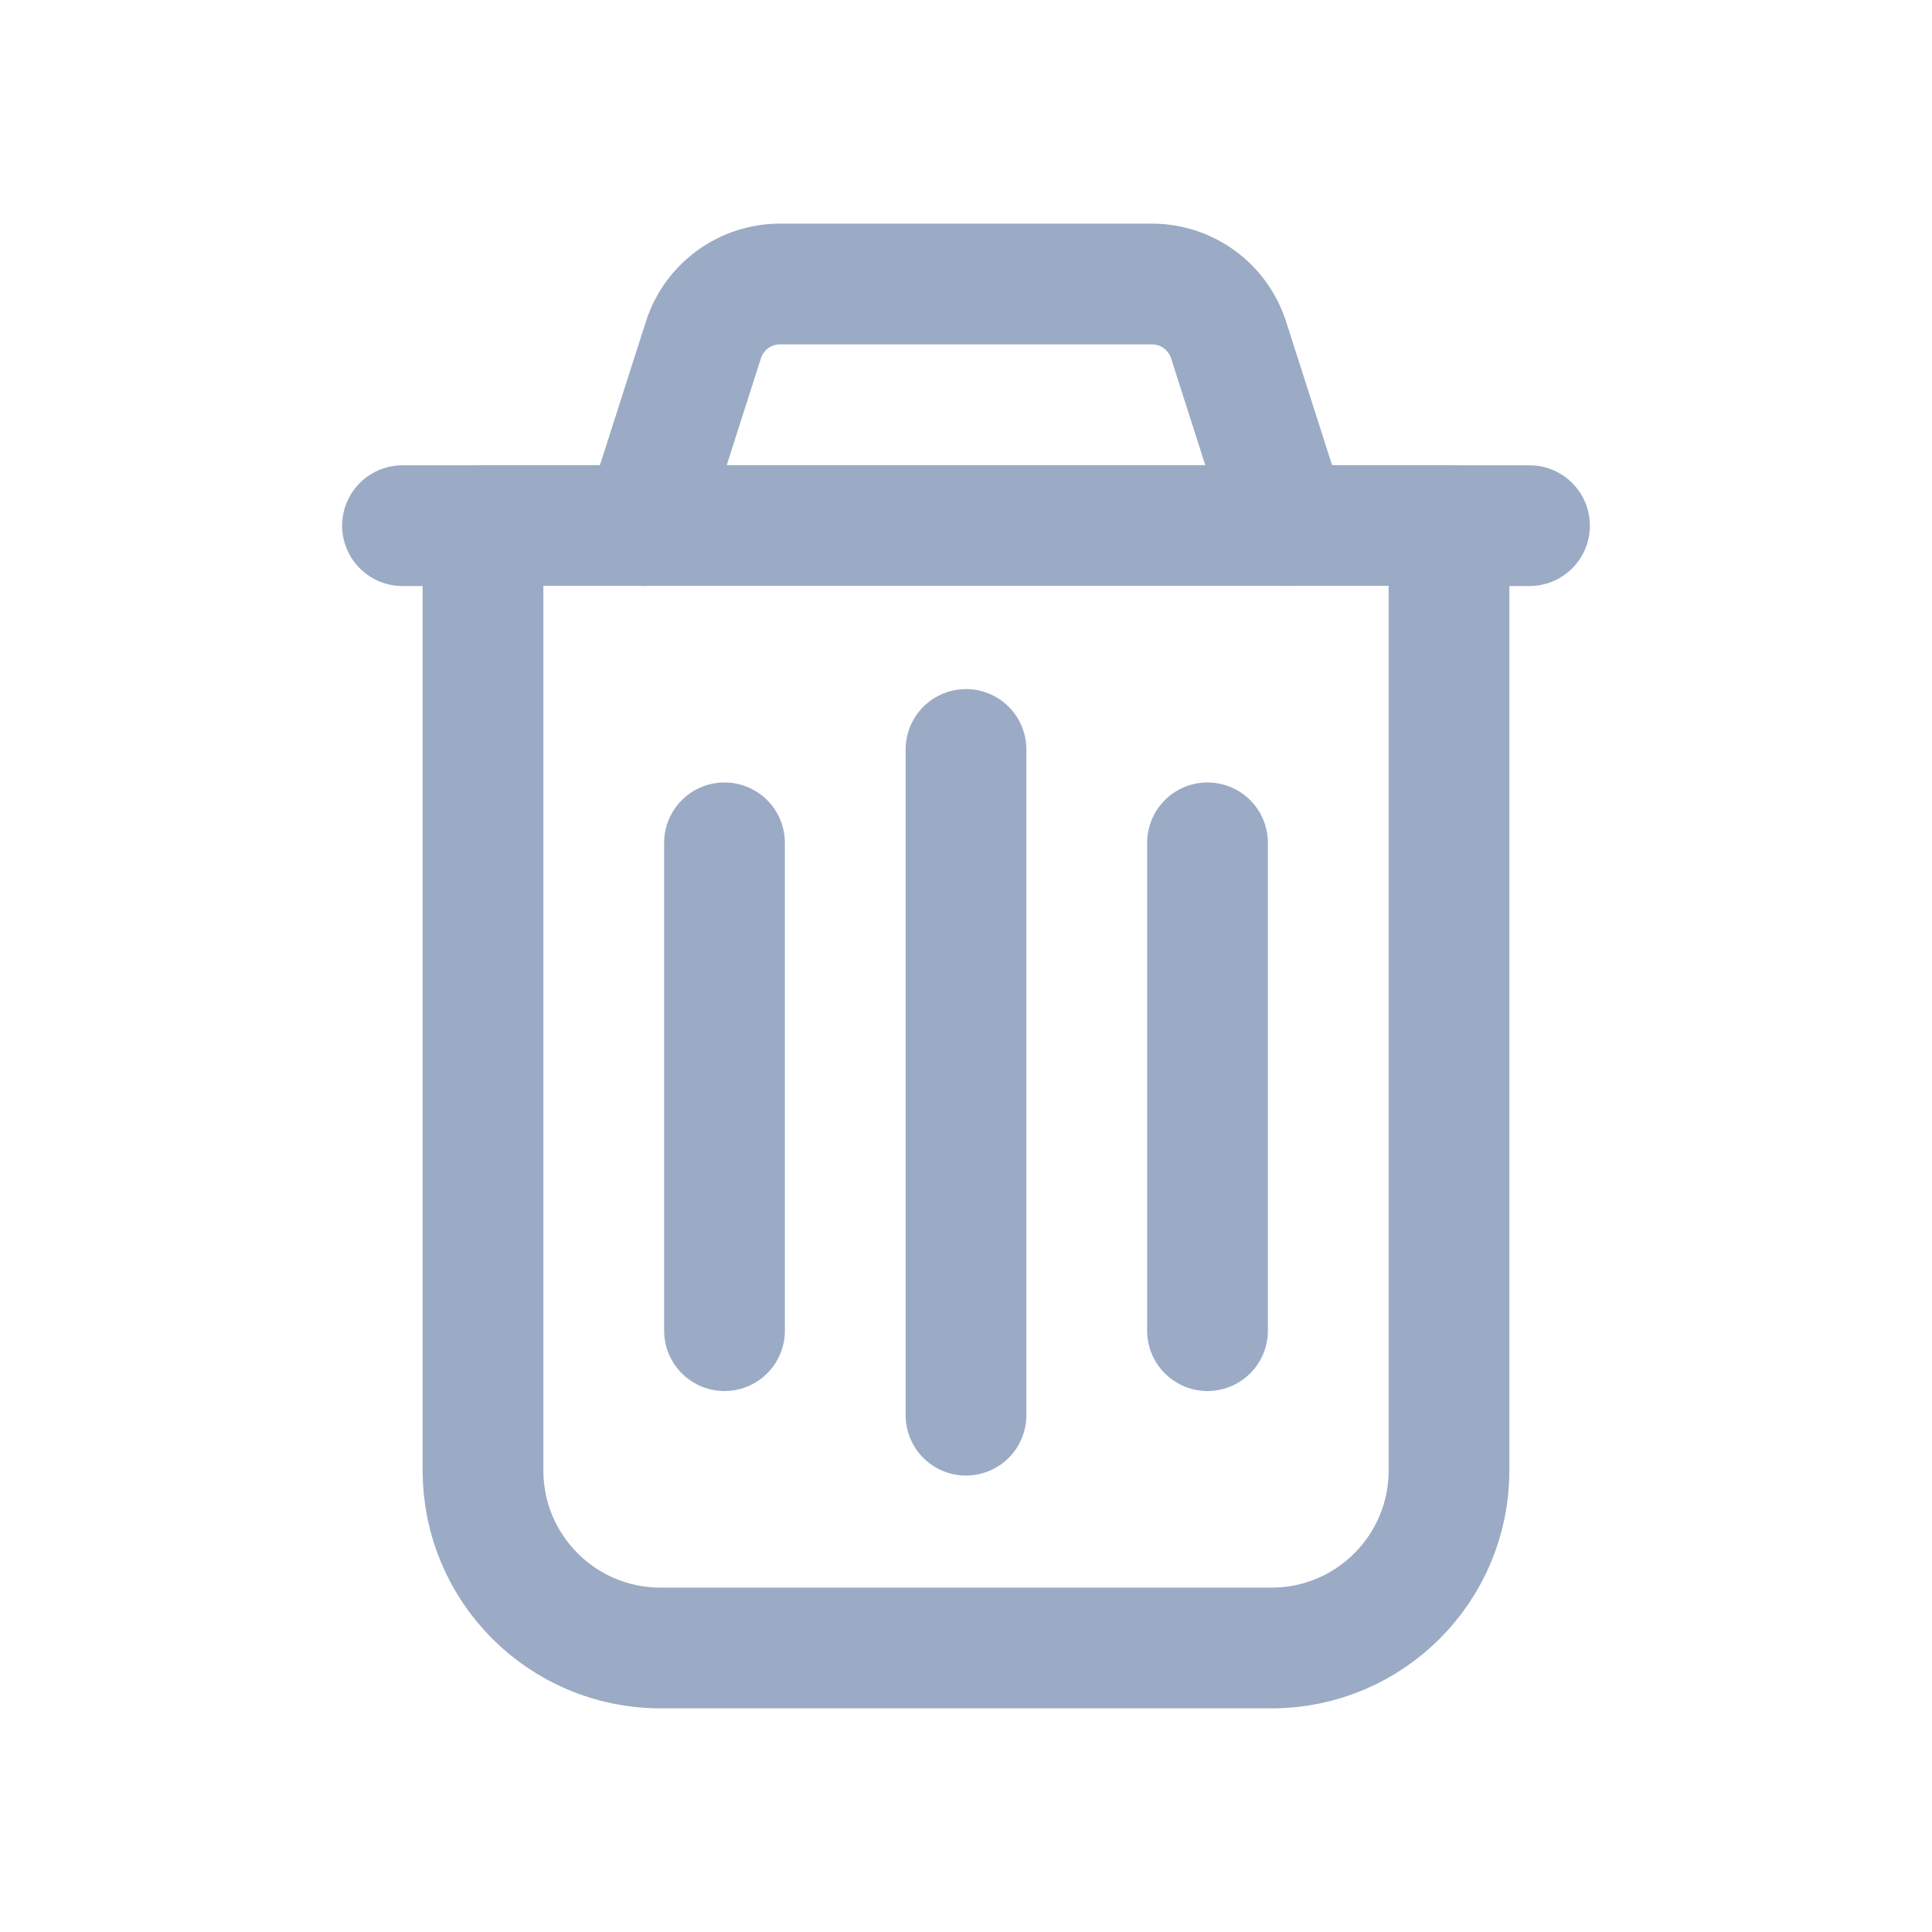
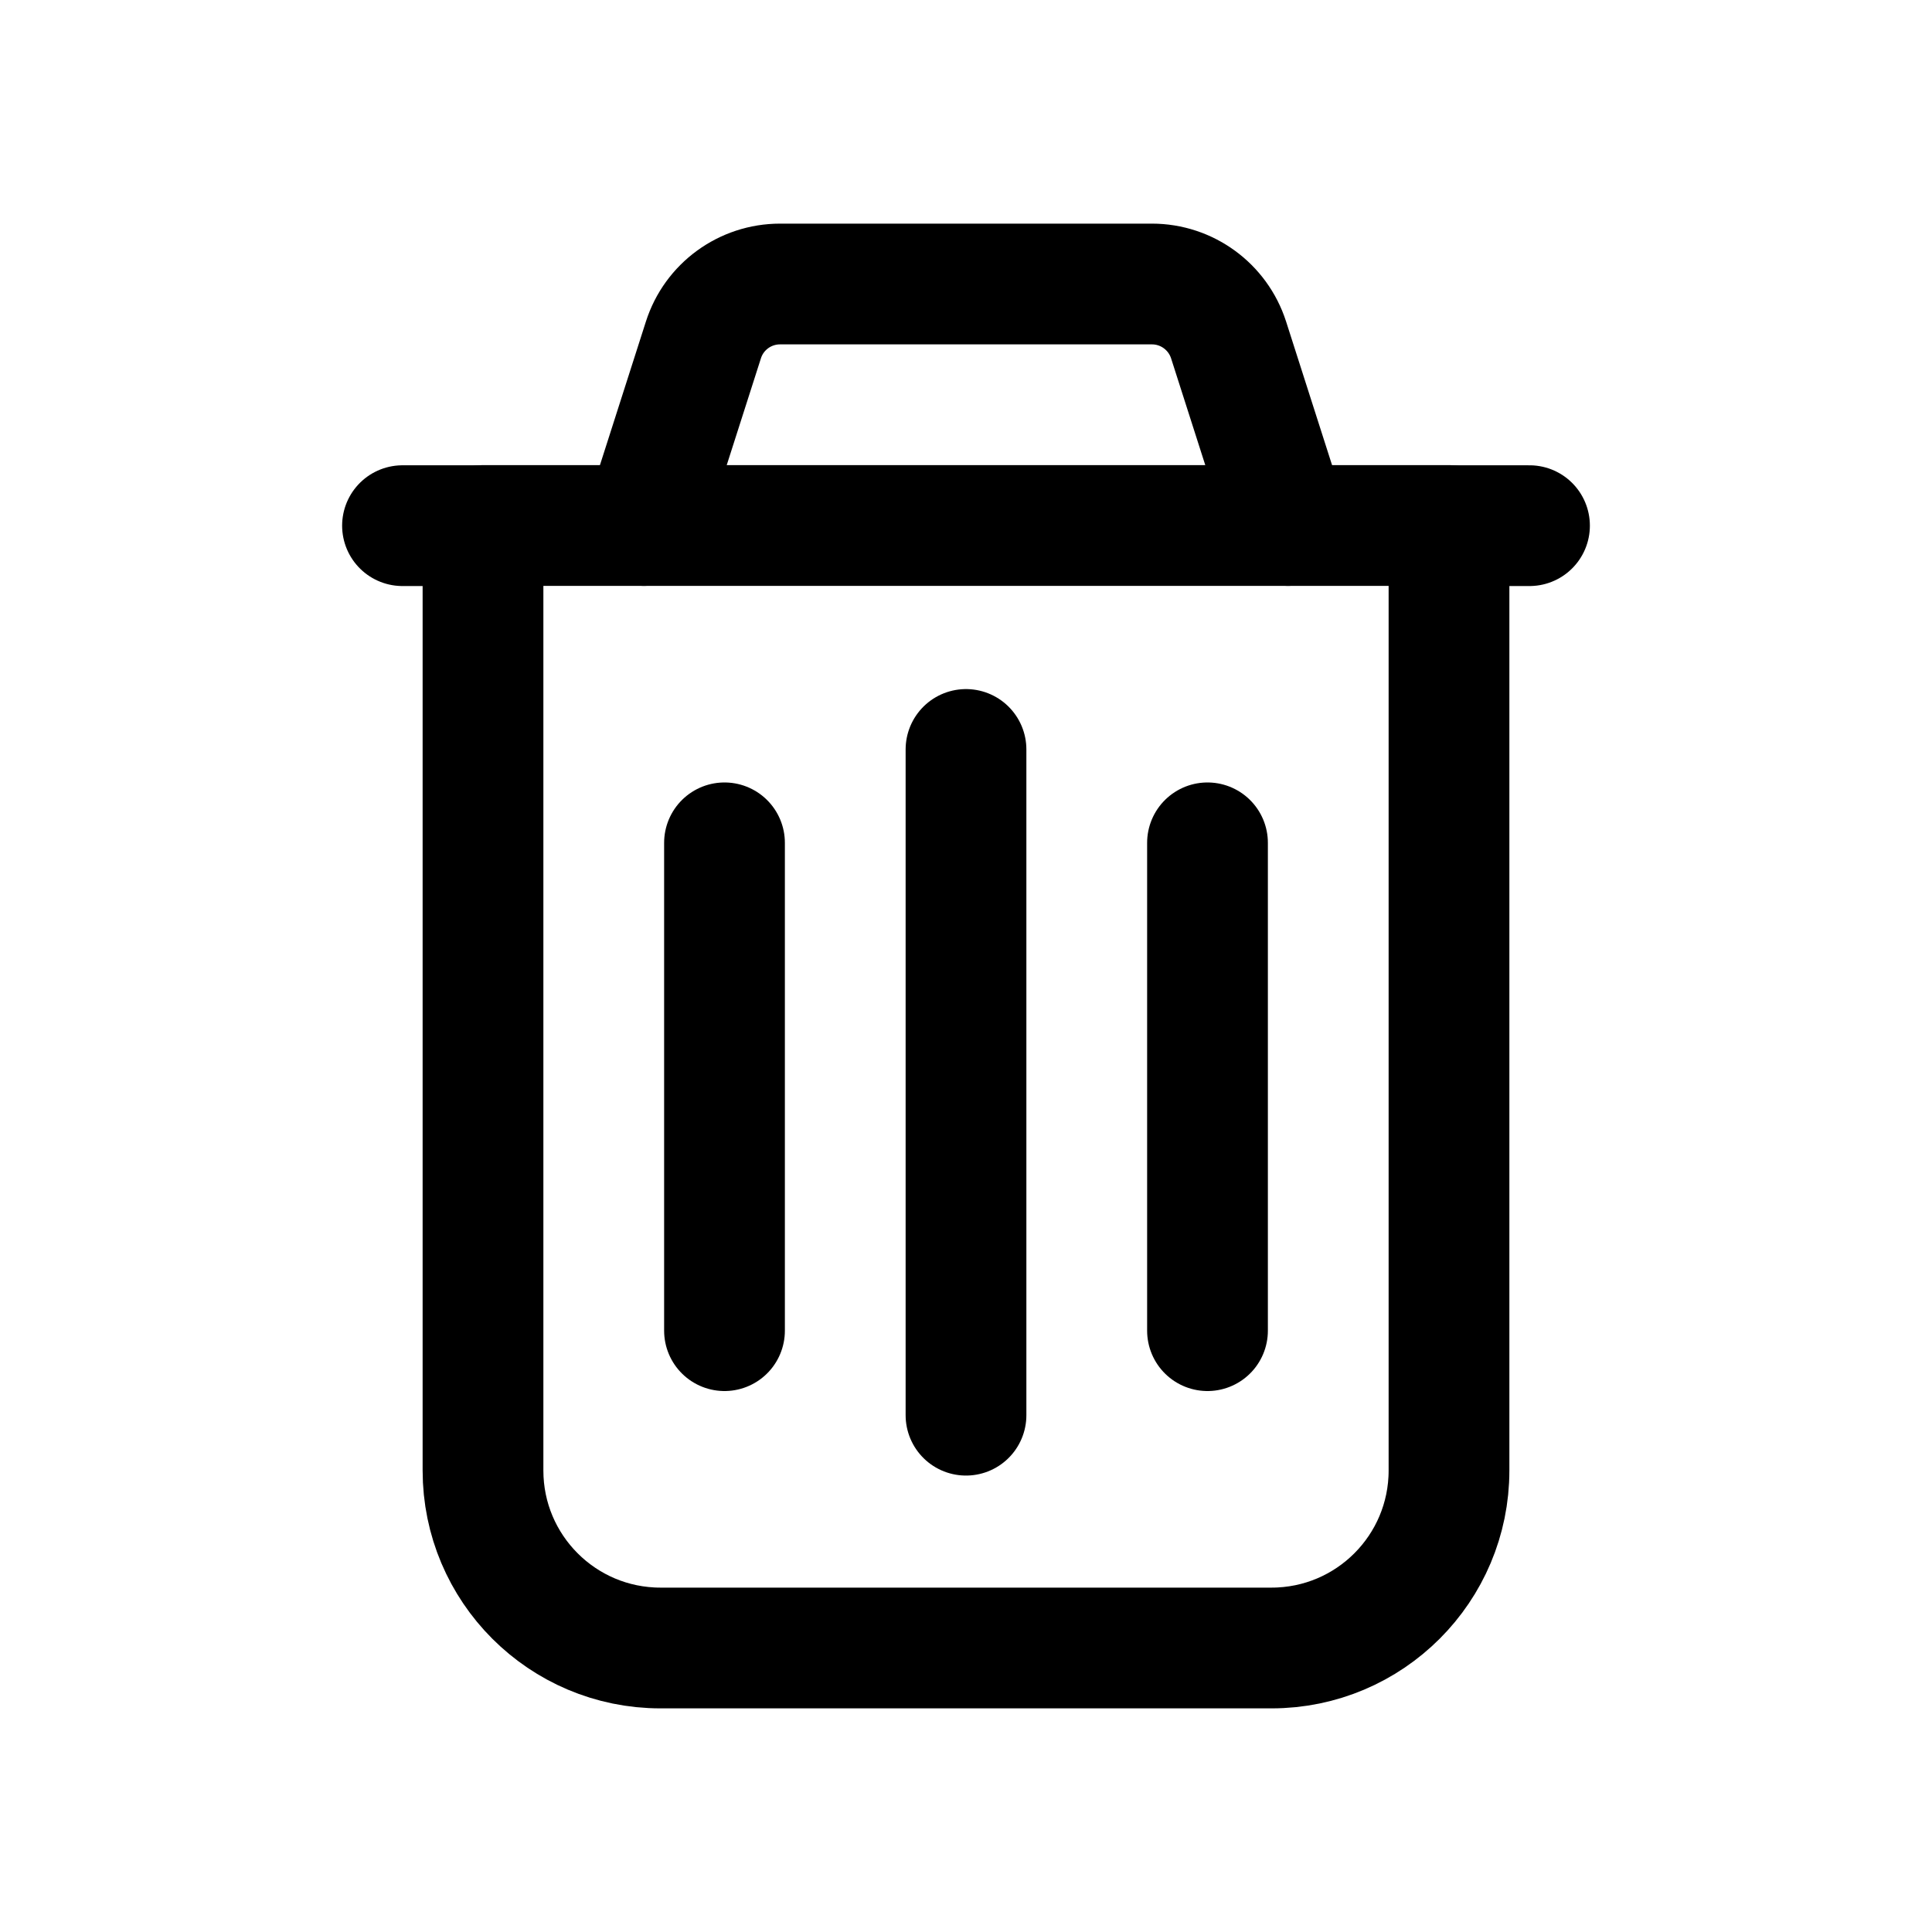
<svg xmlns="http://www.w3.org/2000/svg" viewBox="0 0 24 24" fill="none">
-   <path d="M18 6.53H19" stroke="#9BABC5" stroke-width="1.5" stroke-linecap="round" stroke-linejoin="round" />
-   <path d="M9 10.47V16.53" stroke="#9BABC5" stroke-width="1.5" stroke-linecap="round" stroke-linejoin="round" />
-   <path d="M12 9.31V17.58" stroke="#9BABC5" stroke-width="1.5" stroke-linecap="round" stroke-linejoin="round" />
-   <path d="M15 10.47V16.53" stroke="#9BABC5" stroke-width="1.5" stroke-linecap="round" stroke-linejoin="round" />
-   <path fill-rule="evenodd" clip-rule="evenodd" d="M15.795 20.472H8.205C6.987 20.472 6 19.485 6 18.267V6.528H18V18.267C18 19.485 17.013 20.472 15.795 20.472Z" stroke="#9BABC5" stroke-width="1.5" stroke-linecap="round" stroke-linejoin="round" />
-   <path d="M16 6.528L15.262 4.223C15.129 3.809 14.744 3.528 14.31 3.528H9.69C9.255 3.528 8.87 3.809 8.738 4.223L8 6.528" stroke="#9BABC5" stroke-width="1.5" stroke-linecap="round" stroke-linejoin="round" />
-   <path d="M5 6.53H6" stroke="#9BABC5" stroke-width="1.5" stroke-linecap="round" stroke-linejoin="round" />
+   <path d="M18 6.53H19" stroke="currentColor" stroke-width="1.5" stroke-linecap="round" stroke-linejoin="round" />
+   <path d="M9 10.47V16.53" stroke="currentColor" stroke-width="1.5" stroke-linecap="round" stroke-linejoin="round" />
+   <path d="M12 9.31V17.58" stroke="currentColor" stroke-width="1.5" stroke-linecap="round" stroke-linejoin="round" />
+   <path d="M15 10.47V16.53" stroke="currentColor" stroke-width="1.5" stroke-linecap="round" stroke-linejoin="round" />
+   <path fill-rule="evenodd" clip-rule="evenodd" d="M15.795 20.472H8.205C6.987 20.472 6 19.485 6 18.267V6.528H18V18.267C18 19.485 17.013 20.472 15.795 20.472Z" stroke="currentColor" stroke-width="1.5" stroke-linecap="round" stroke-linejoin="round" />
+   <path d="M16 6.528L15.262 4.223C15.129 3.809 14.744 3.528 14.31 3.528H9.69C9.255 3.528 8.87 3.809 8.738 4.223L8 6.528" stroke="currentColor" stroke-width="1.5" stroke-linecap="round" stroke-linejoin="round" />
+   <path d="M5 6.53H6" stroke="currentColor" stroke-width="1.5" stroke-linecap="round" stroke-linejoin="round" />
</svg>
